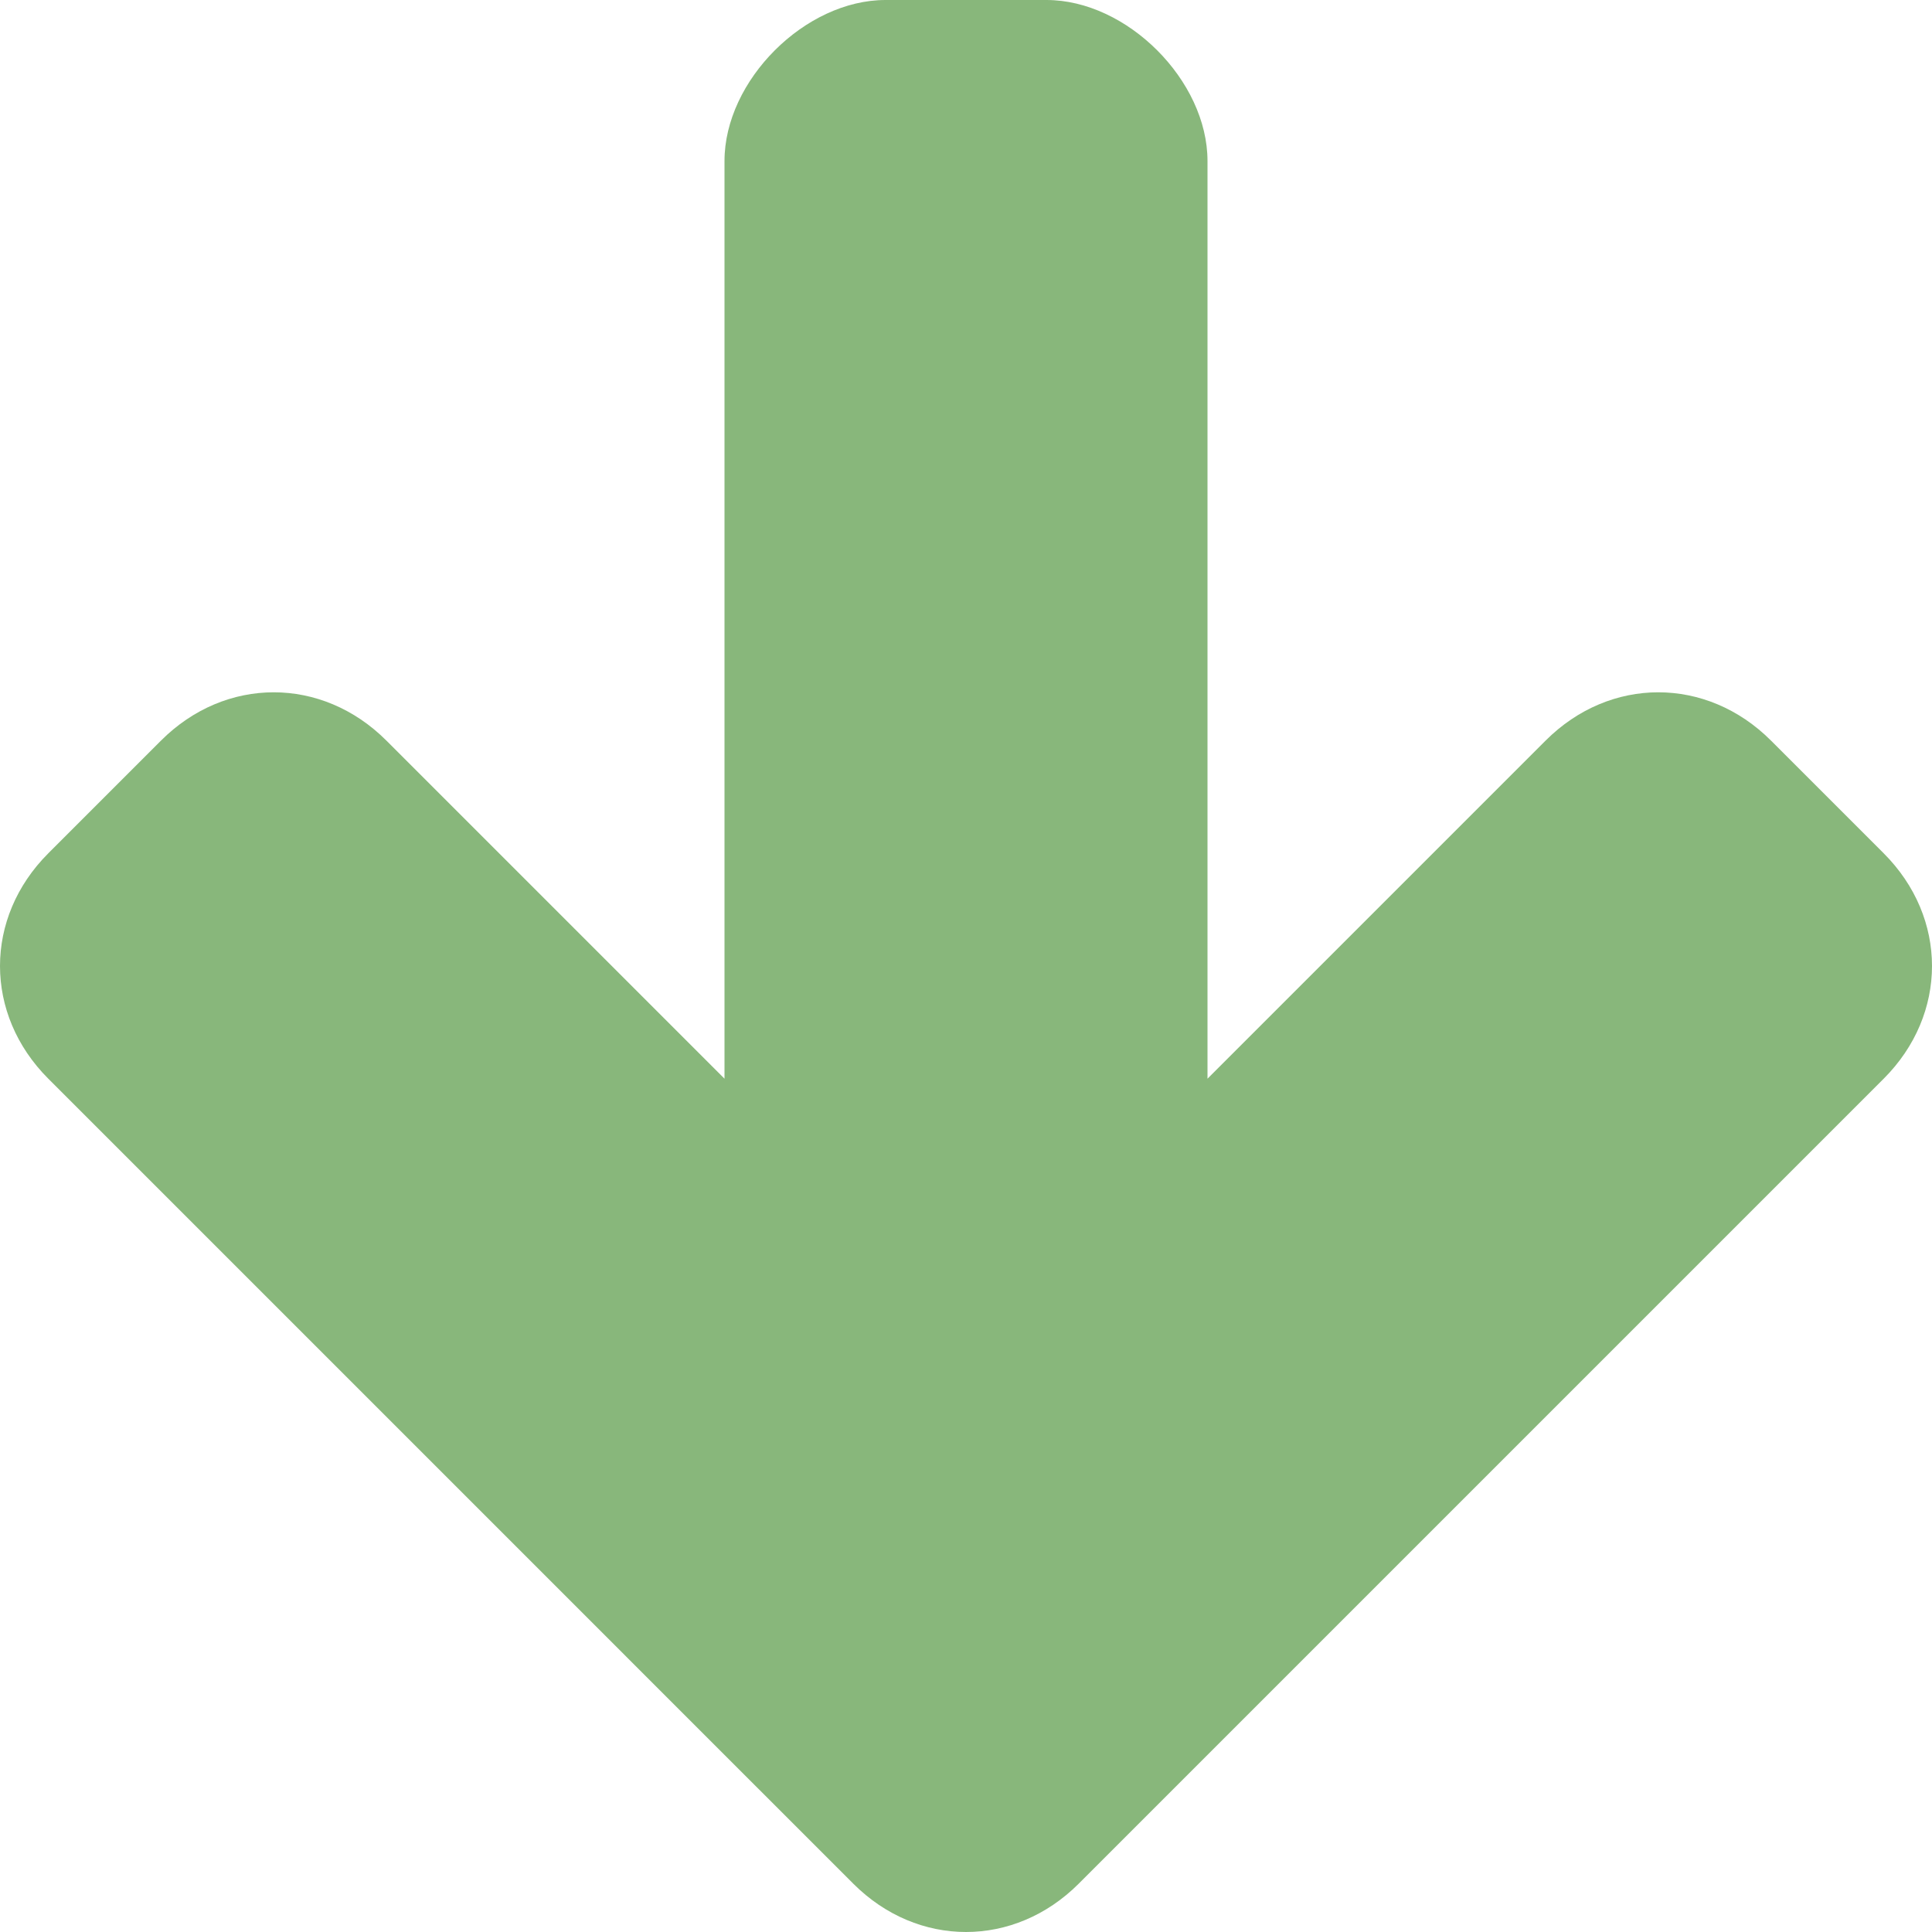
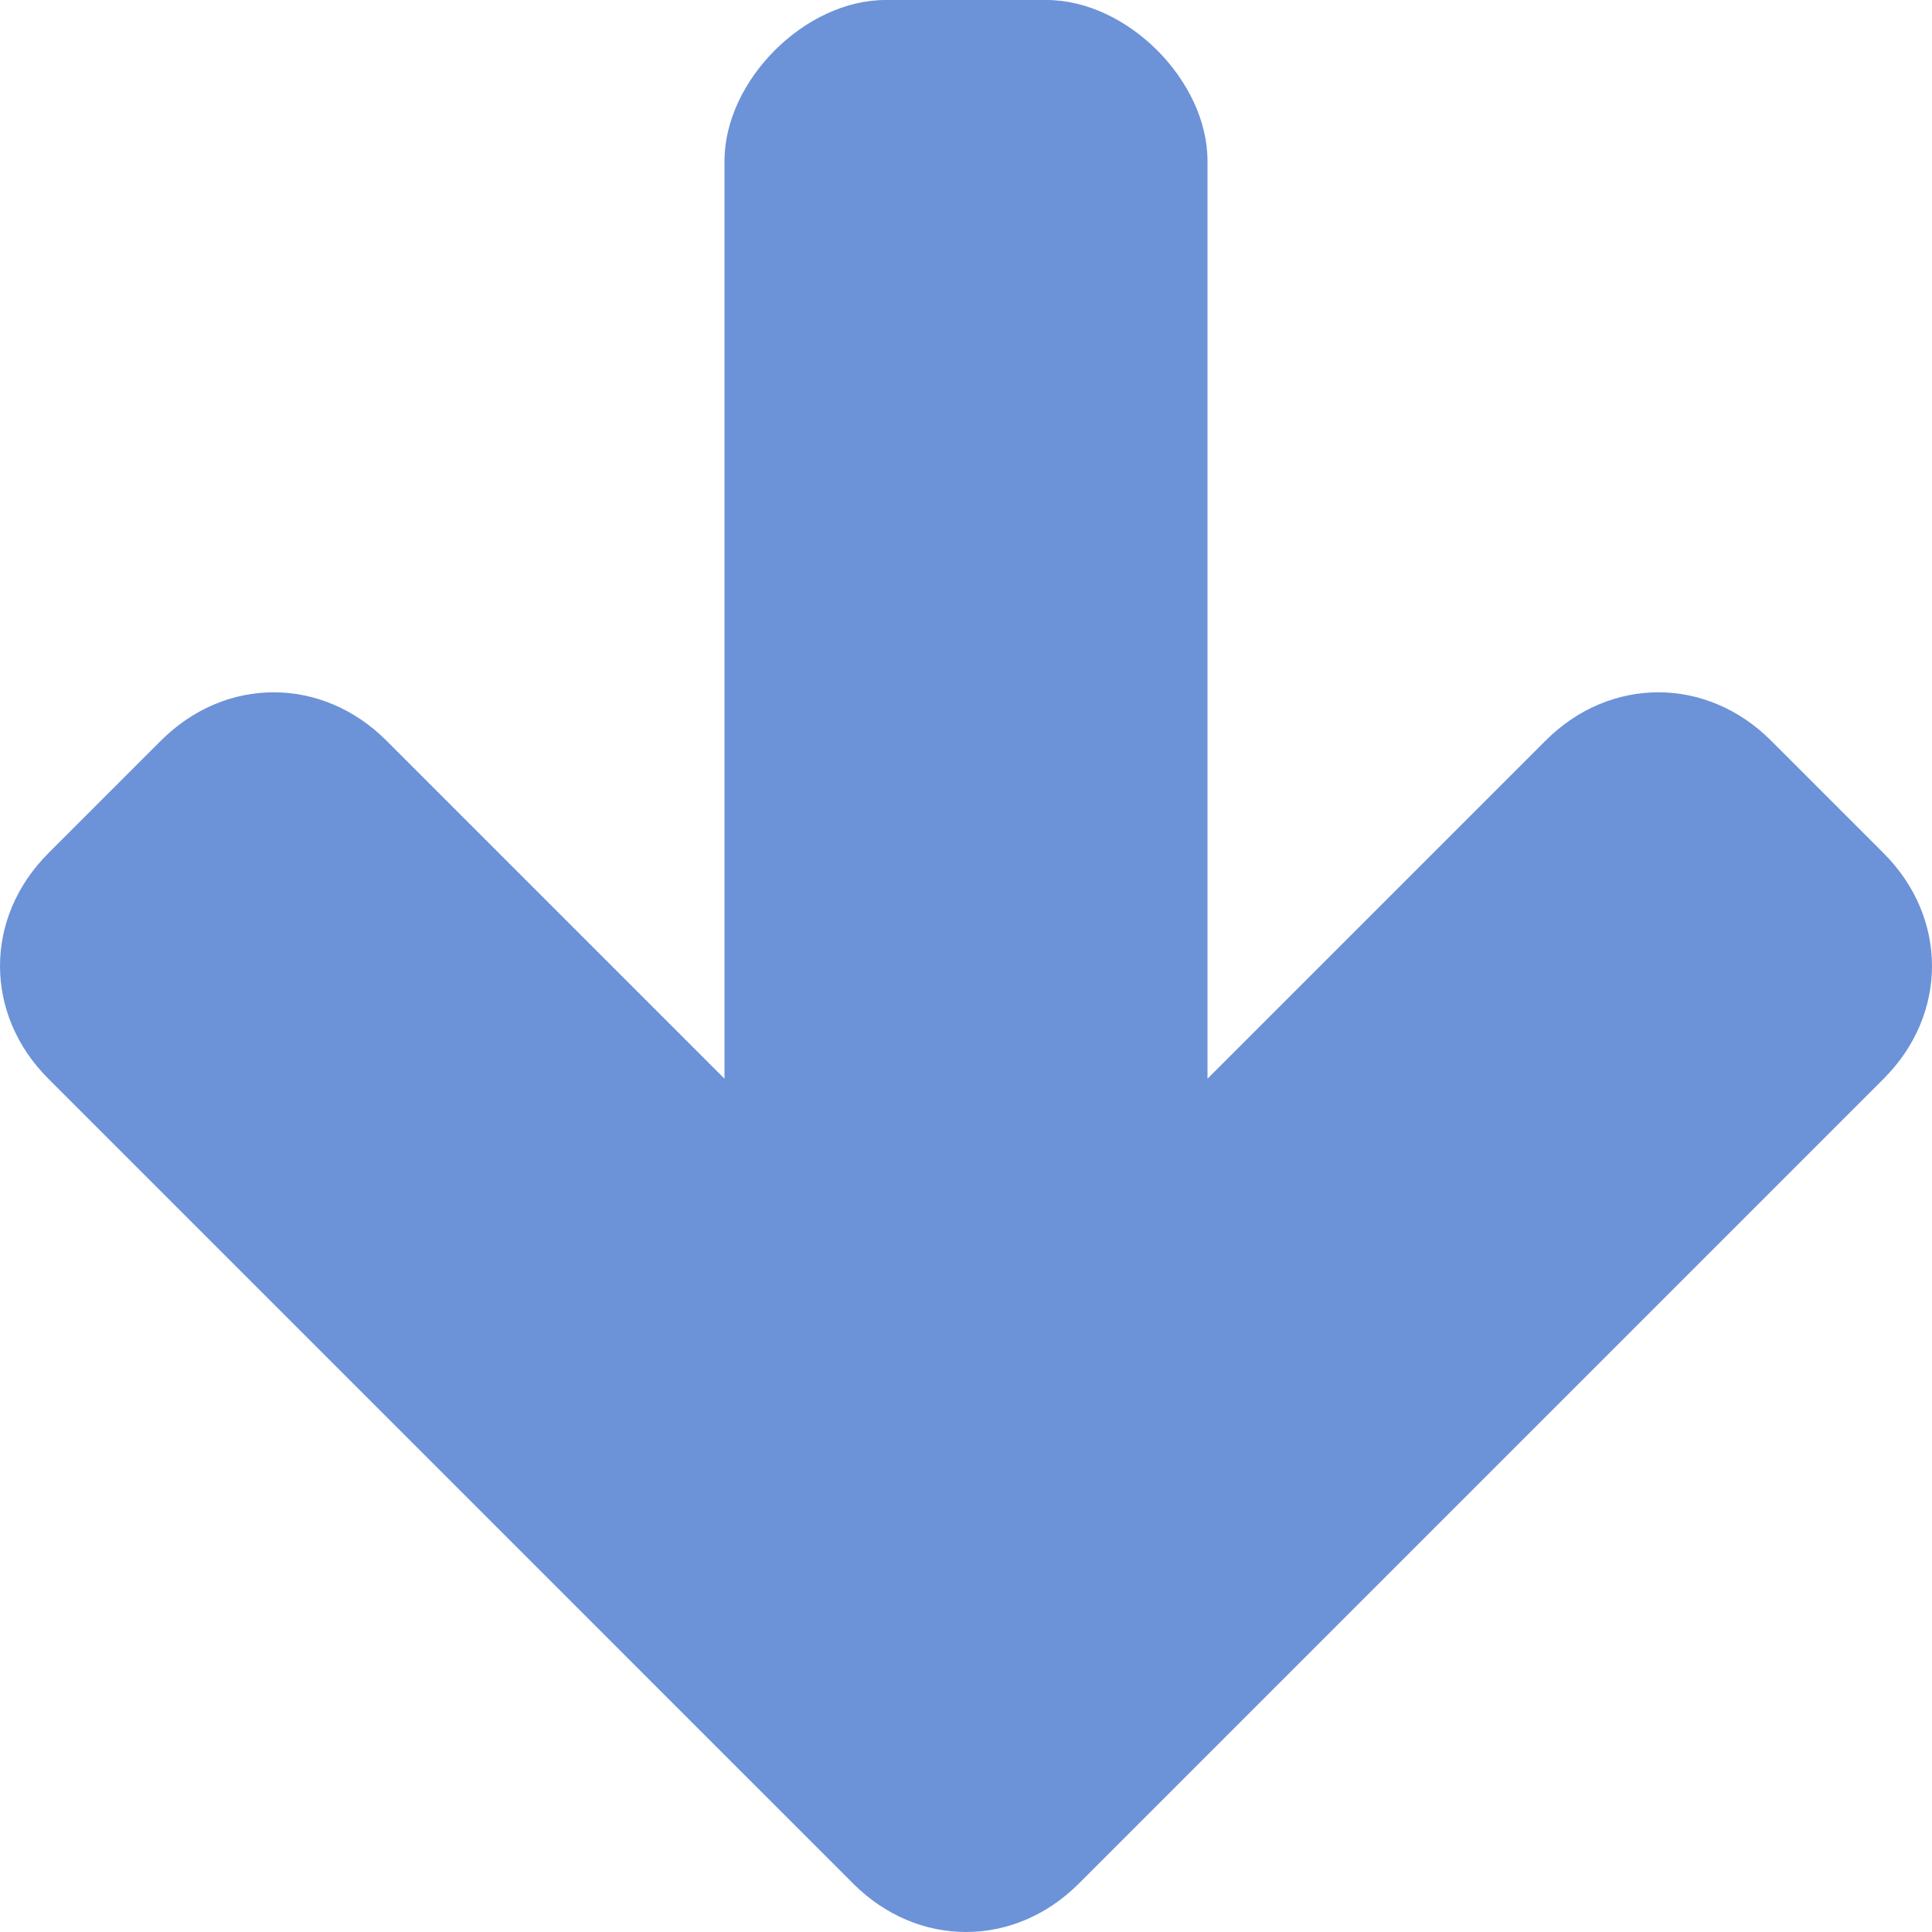
<svg xmlns="http://www.w3.org/2000/svg" width="12" height="12" viewBox="0 0 12 12" preserveAspectRatio="xMinYMid meet" overflow="visible">
-   <path d="M7.5 1v5.7l2.1-2.1c.4-.4 1-.4 1.4 0l.7.7c.4.4.4 1 0 1.4l-5 5c-.4.4-1 .4-1.4 0l-.7-.7-4.3-4.3c-.4-.4-.4-1 0-1.4l.7-.7c.4-.4 1-.4 1.4 0l2.1 2.1v-5.7c0-.5.5-1 1-1h1c.5 0 1 .5 1 1z" fill="#88b77b" />
+   <path d="M7.5 1v5.7l2.1-2.1c.4-.4 1-.4 1.4 0l.7.7c.4.4.4 1 0 1.4l-5 5c-.4.4-1 .4-1.4 0l-.7-.7-4.3-4.3c-.4-.4-.4-1 0-1.4l.7-.7c.4-.4 1-.4 1.4 0l2.1 2.1v-5.7c0-.5.5-1 1-1h1c.5 0 1 .5 1 1z" fill="#6c92d8" />
</svg>
